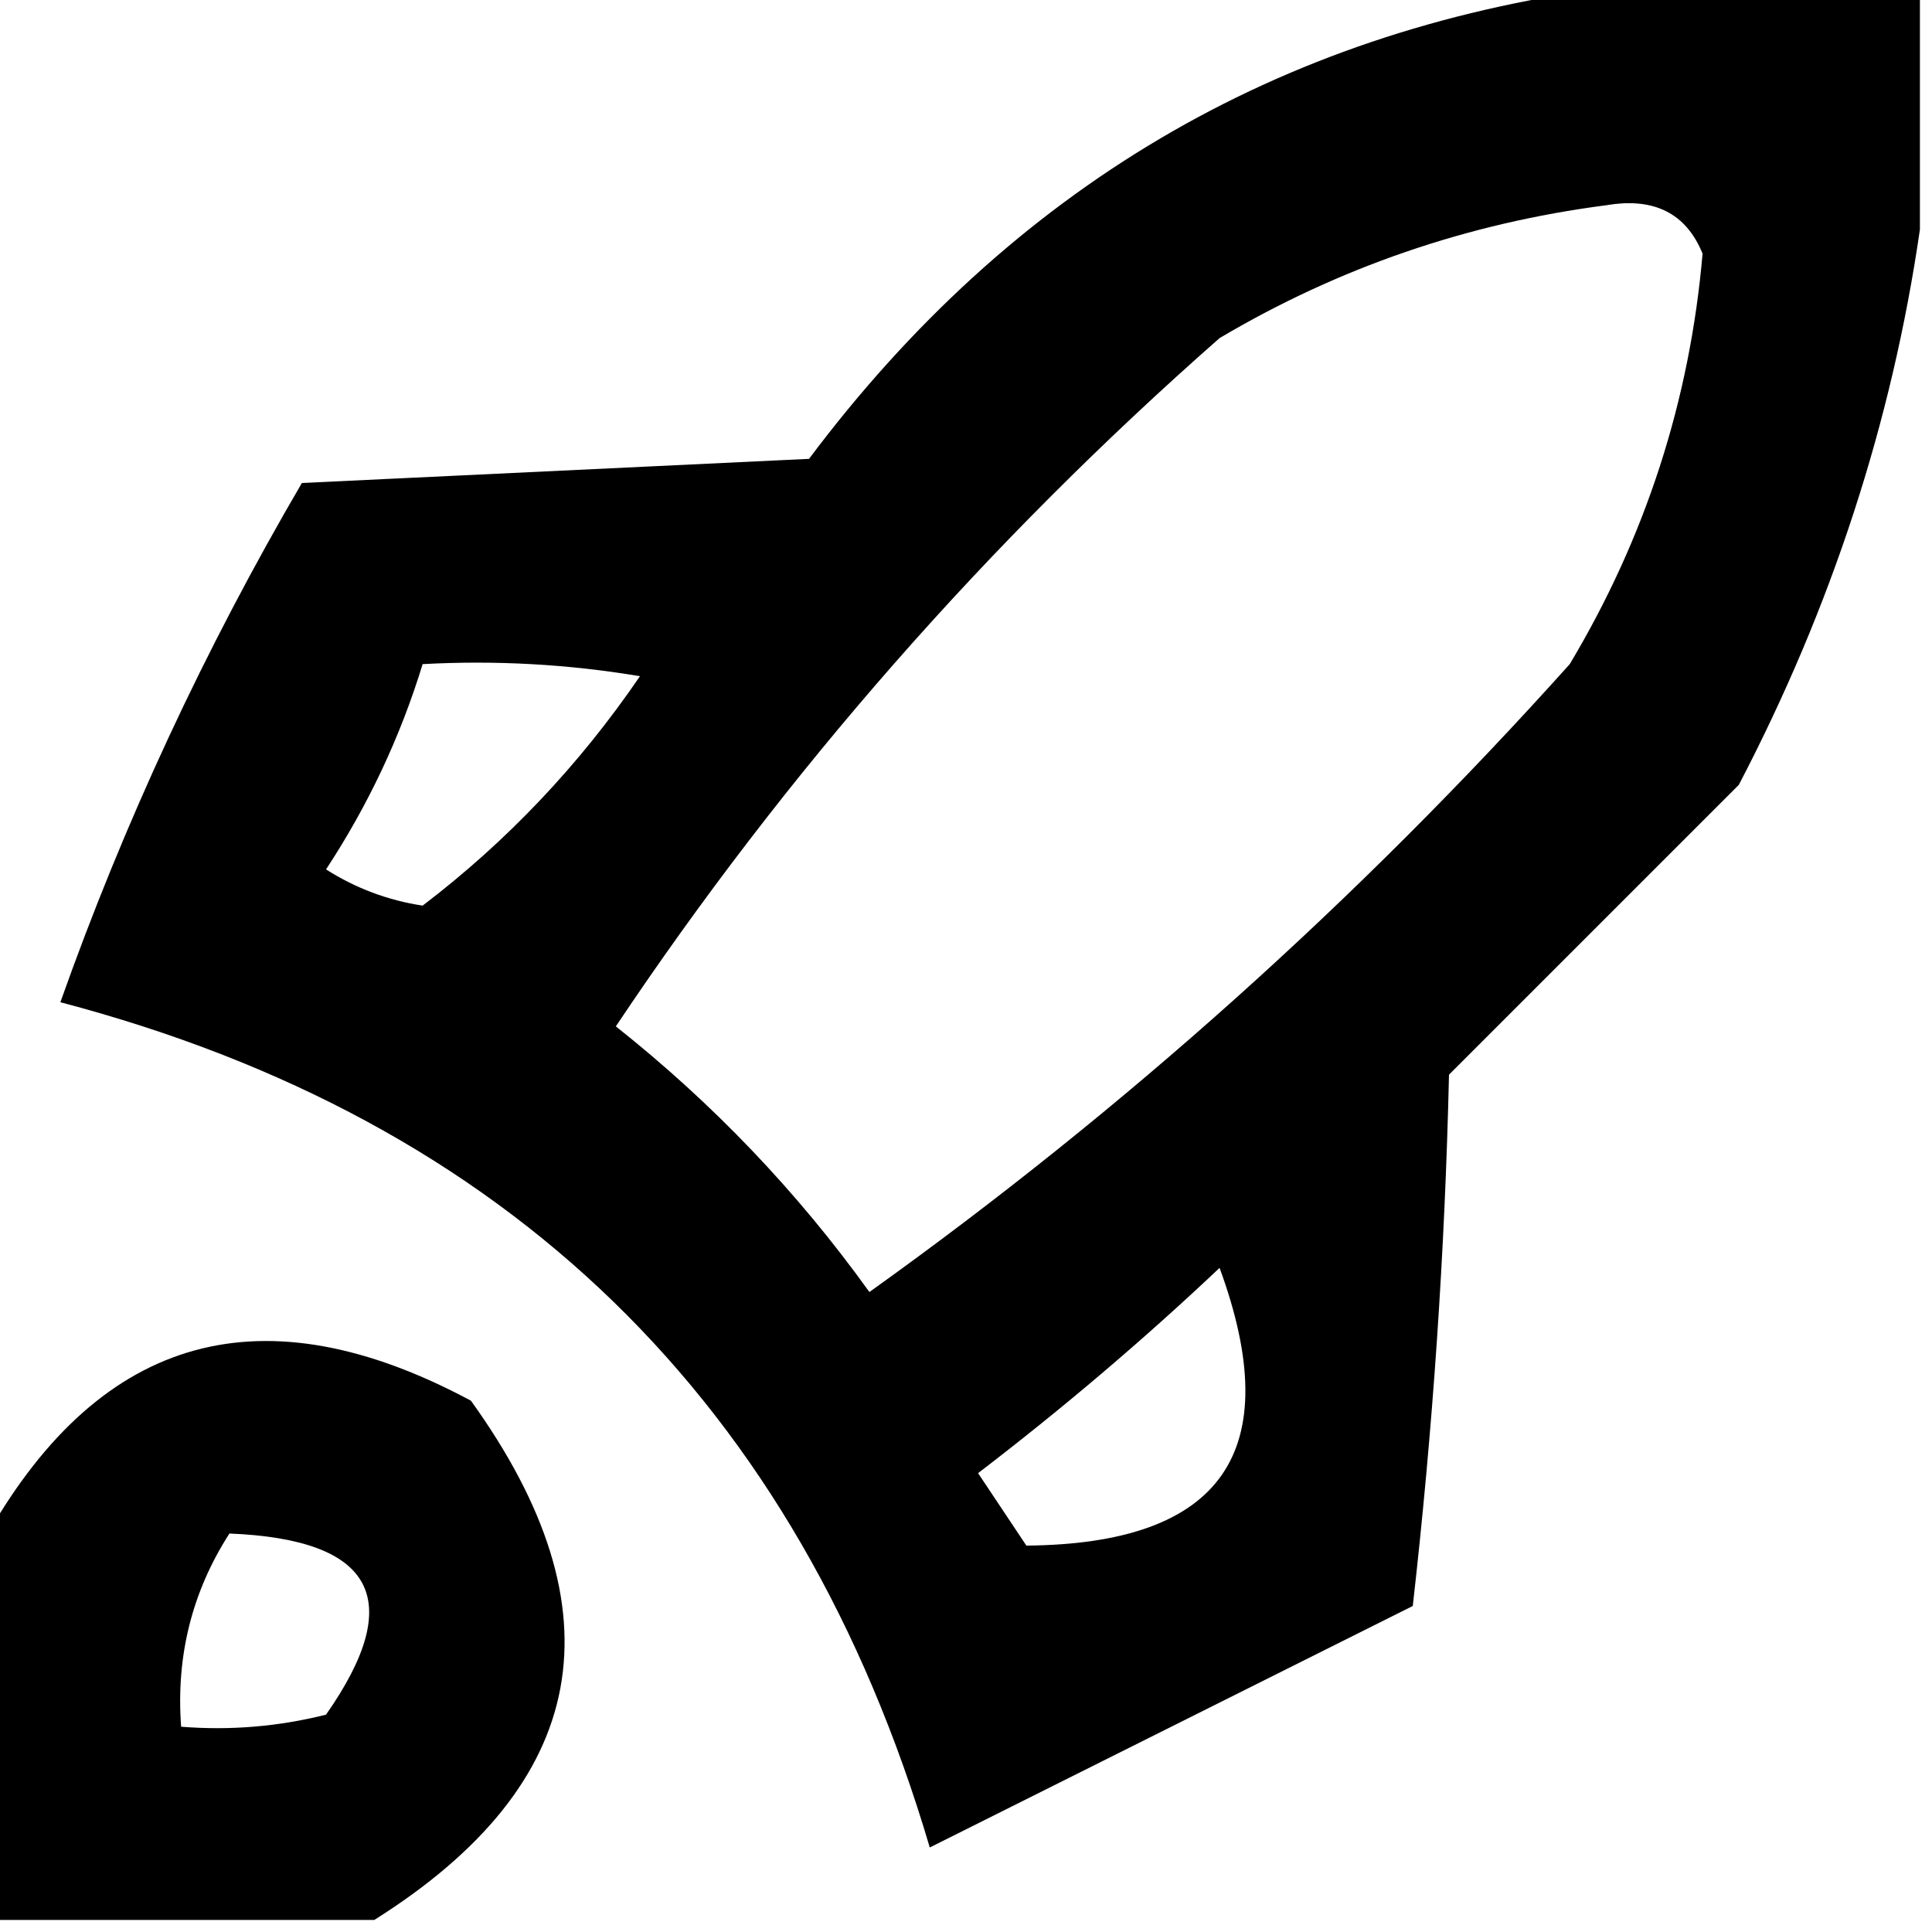
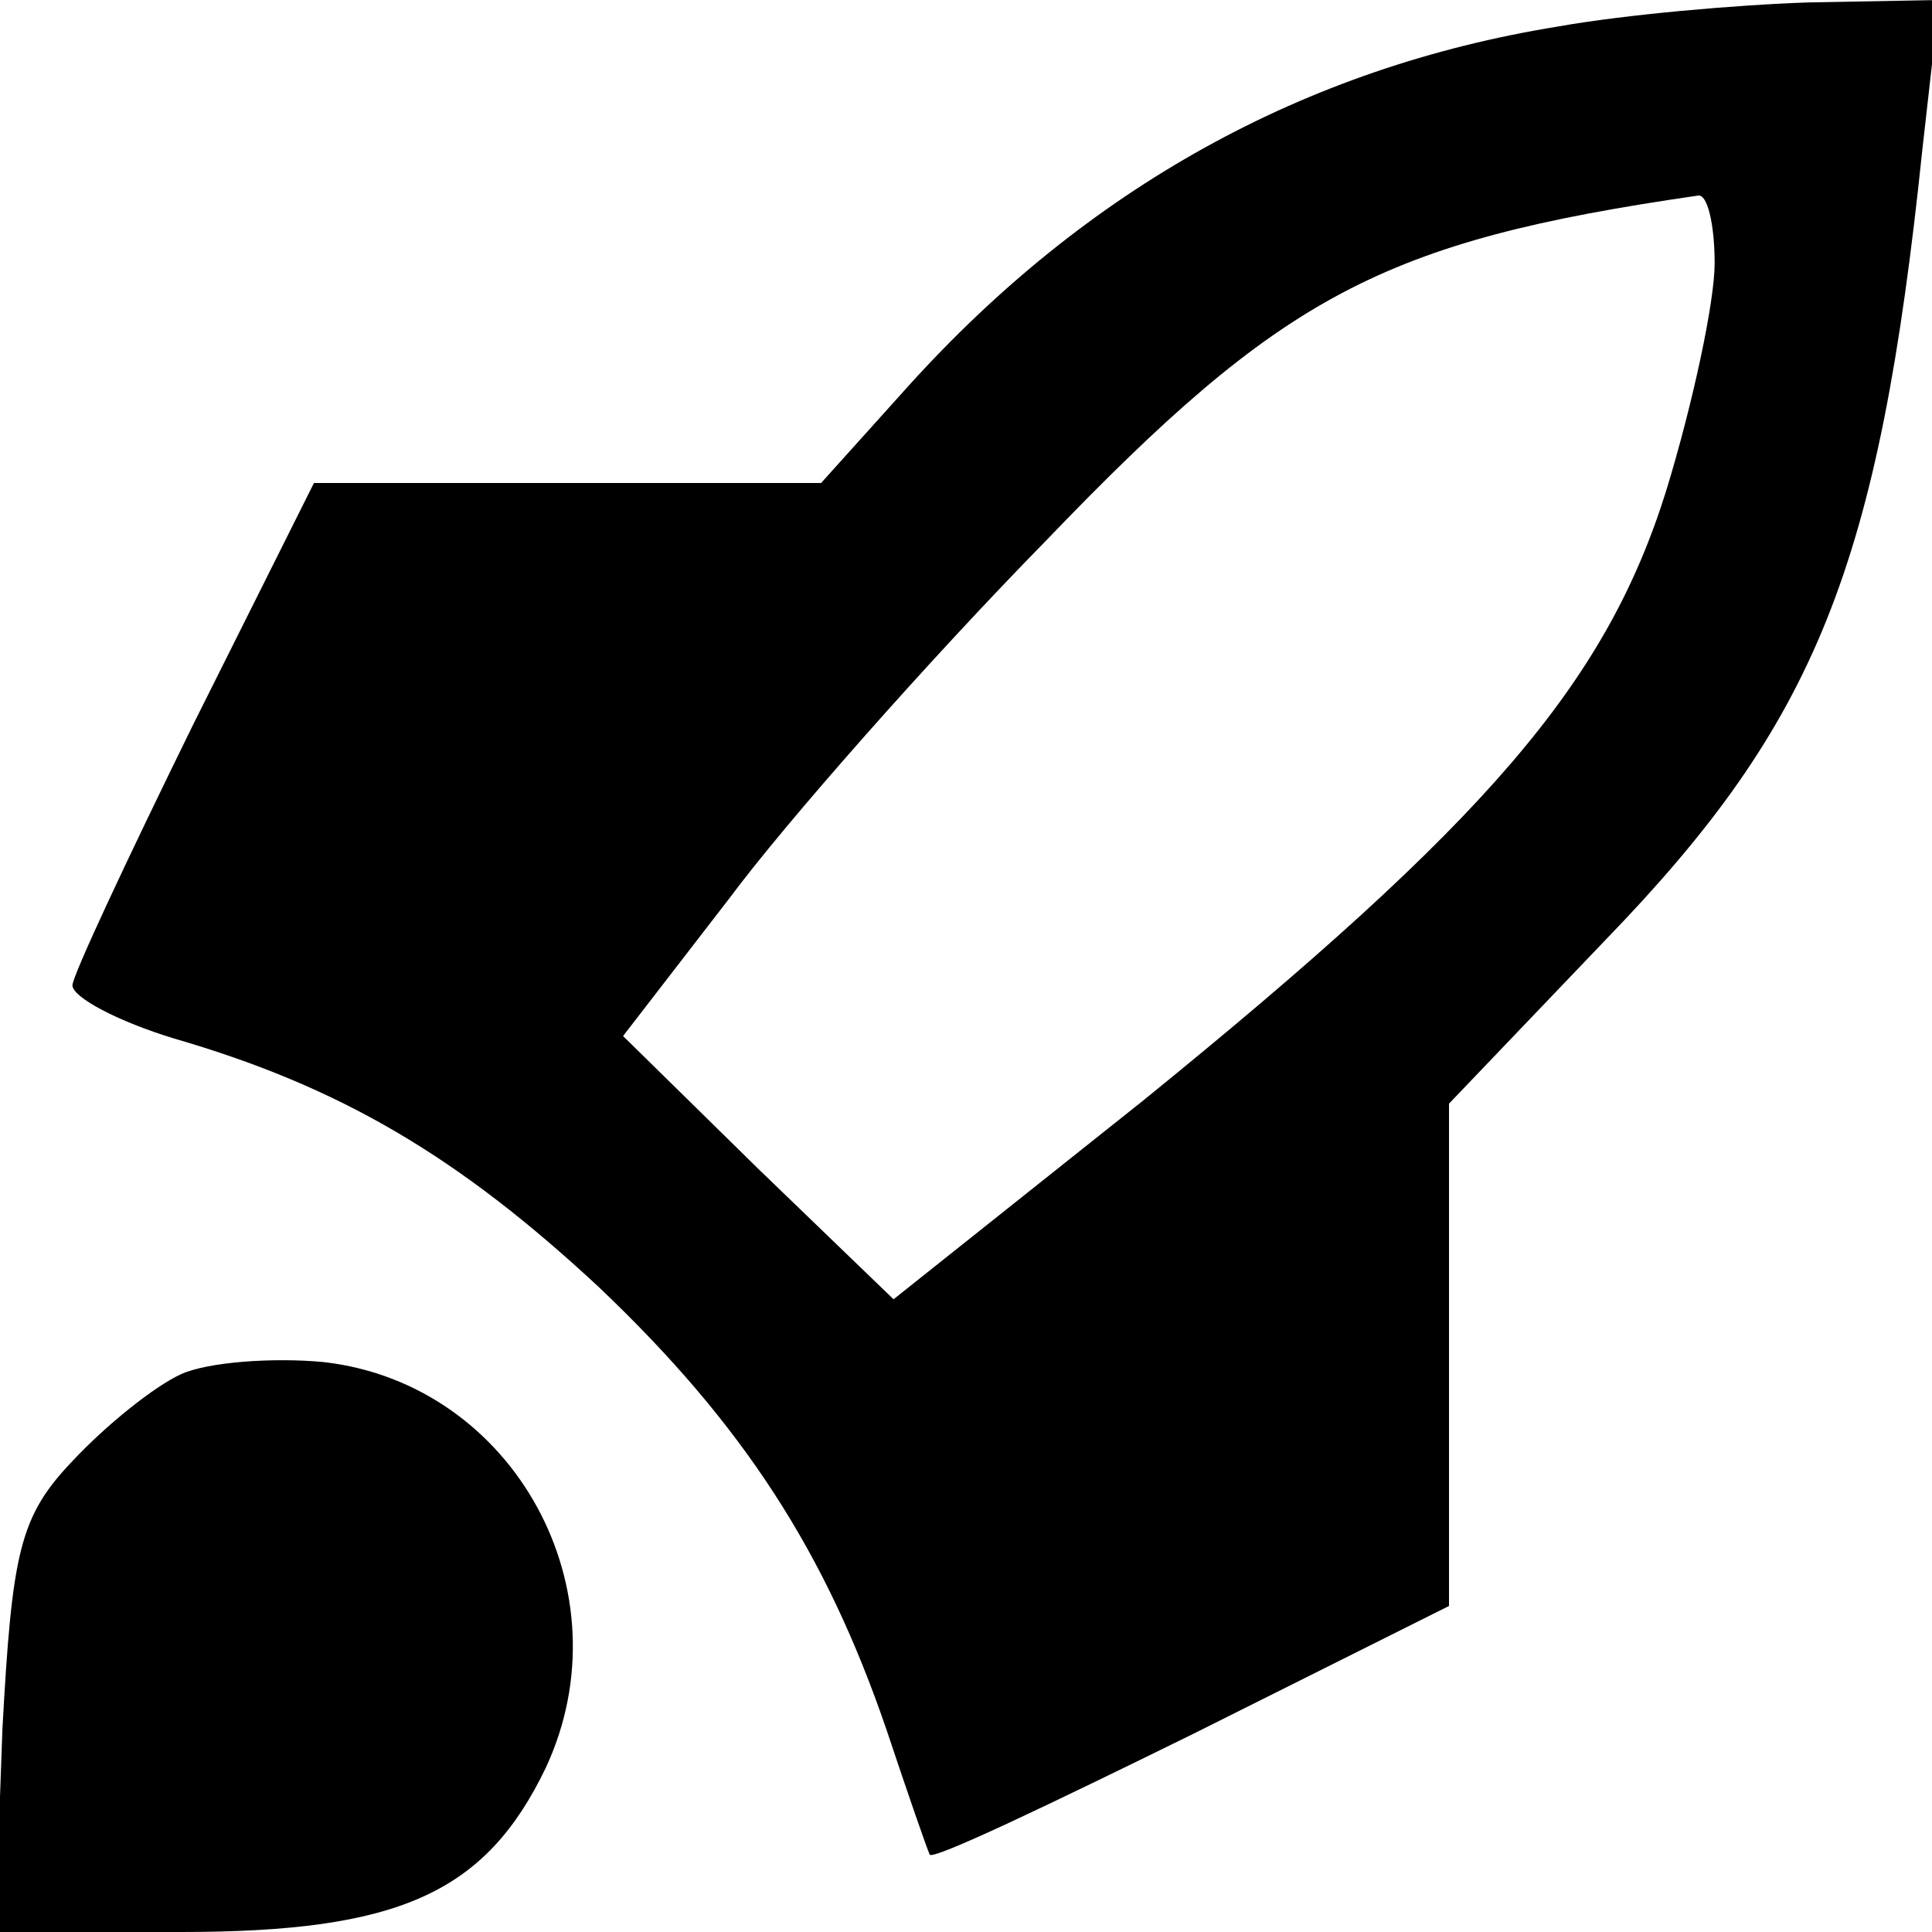
- <svg xmlns="http://www.w3.org/2000/svg" version="1.1" width="80px" height="80px" style="shape-rendering:geometricPrecision; text-rendering:geometricPrecision; image-rendering:optimizeQuality; fill-rule:evenodd; clip-rule:evenodd">
-   <g>
-     <path style="opacity:1" fill="currentColor" d="M 66.5,-0.5 C 70.833,-0.5 75.167,-0.5 79.5,-0.5C 79.5,2.833 79.5,6.167 79.5,9.5C 78.345,17.468 75.845,25.135 72,32.5C 68,36.5 64,40.5 60,44.5C 59.831,51.856 59.331,59.189 58.5,66.5C 51.833,69.833 45.167,73.167 38.5,76.5C 33.049,58.048 21.049,46.382 2.5,41.5C 5.14,34.05 8.474,26.884 12.5,20C 19.5,19.667 26.5,19.333 33.5,19C 41.882,7.818 52.882,1.318 66.5,-0.5 Z M 66.5,8.5 C 68.483,8.157 69.817,8.824 70.5,10.5C 69.974,16.579 68.141,22.245 65,27.5C 56.227,37.278 46.561,45.945 36,53.5C 33.02,49.352 29.52,45.686 25.5,42.5C 32.538,31.969 40.871,22.469 50.5,14C 55.435,11.077 60.768,9.244 66.5,8.5 Z M 17.5,27.5 C 20.518,27.335 23.518,27.502 26.5,28C 23.992,31.673 20.992,34.84 17.5,37.5C 16.062,37.281 14.729,36.781 13.5,36C 15.246,33.341 16.58,30.508 17.5,27.5 Z M 50.5,52.5 C 53.288,60.1 50.621,63.933 42.5,64C 41.833,63 41.167,62 40.5,61C 44.025,58.302 47.358,55.469 50.5,52.5 Z" />
-   </g>
-   <g>
-     <path style="opacity:0.302" fill="currentColor" d="M 66.5,8.5 C 67.919,7.549 69.585,7.216 71.5,7.5C 71.737,8.791 71.404,9.791 70.5,10.5C 69.817,8.824 68.483,8.157 66.5,8.5 Z" />
-   </g>
-   <g>
-     <path style="opacity:1" fill="currentColor" d="M 15.5,79.5 C 10.167,79.5 4.833,79.5 -0.5,79.5C -0.5,74.167 -0.5,68.833 -0.5,63.5C 4.239,55.226 10.906,53.392 19.5,58C 25.77,66.71 24.437,73.876 15.5,79.5 Z M 9.5,63.5 C 15.501,63.741 16.834,66.241 13.5,71C 11.527,71.496 9.527,71.662 7.5,71.5C 7.283,68.579 7.949,65.913 9.5,63.5 Z" />
+ <svg xmlns="http://www.w3.org/2000/svg" version="1.0" width="80pt" height="80pt" viewBox="0 0 80 80" preserveAspectRatio="xMidYMid meet">
+   <g transform="translate(0,80) scale(0.1,-0.1)" fill="currentColor" stroke="none">
+     <path d="M645 789 c-105 -17 -195 -67 -269 -149 l-36 -40 -105 0 -105 0 -50 -100 c-27 -55 -50 -104 -50 -108 0 -5 19 -15 42 -22 69 -20 118 -49 176 -103 60 -57 94 -110 119 -183 9 -27 17 -50 18 -52 2 -2 50 21 109 50 l106 53 0 104 0 104 65 68 c87 90 113 154 131 327 l7 62 -54 -1 c-30 -1 -76 -5 -104 -10z m65 -98 c0 -16 -9 -58 -20 -94 -25 -80 -74 -137 -217 -253 l-103 -82 -56 54 -56 55 44 57 c23 31 82 98 131 148 98 102 139 124 270 143 4 1 7 -12 7 -28z" />
+     <path d="M75 231 c-11 -5 -31 -21 -45 -36 -22 -23 -25 -38 -29 -111 l-3 -84 77 0 c90 0 126 16 151 68 34 73 -13 159 -92 168 -21 2 -48 0 -59 -5z" />
  </g>
</svg>
